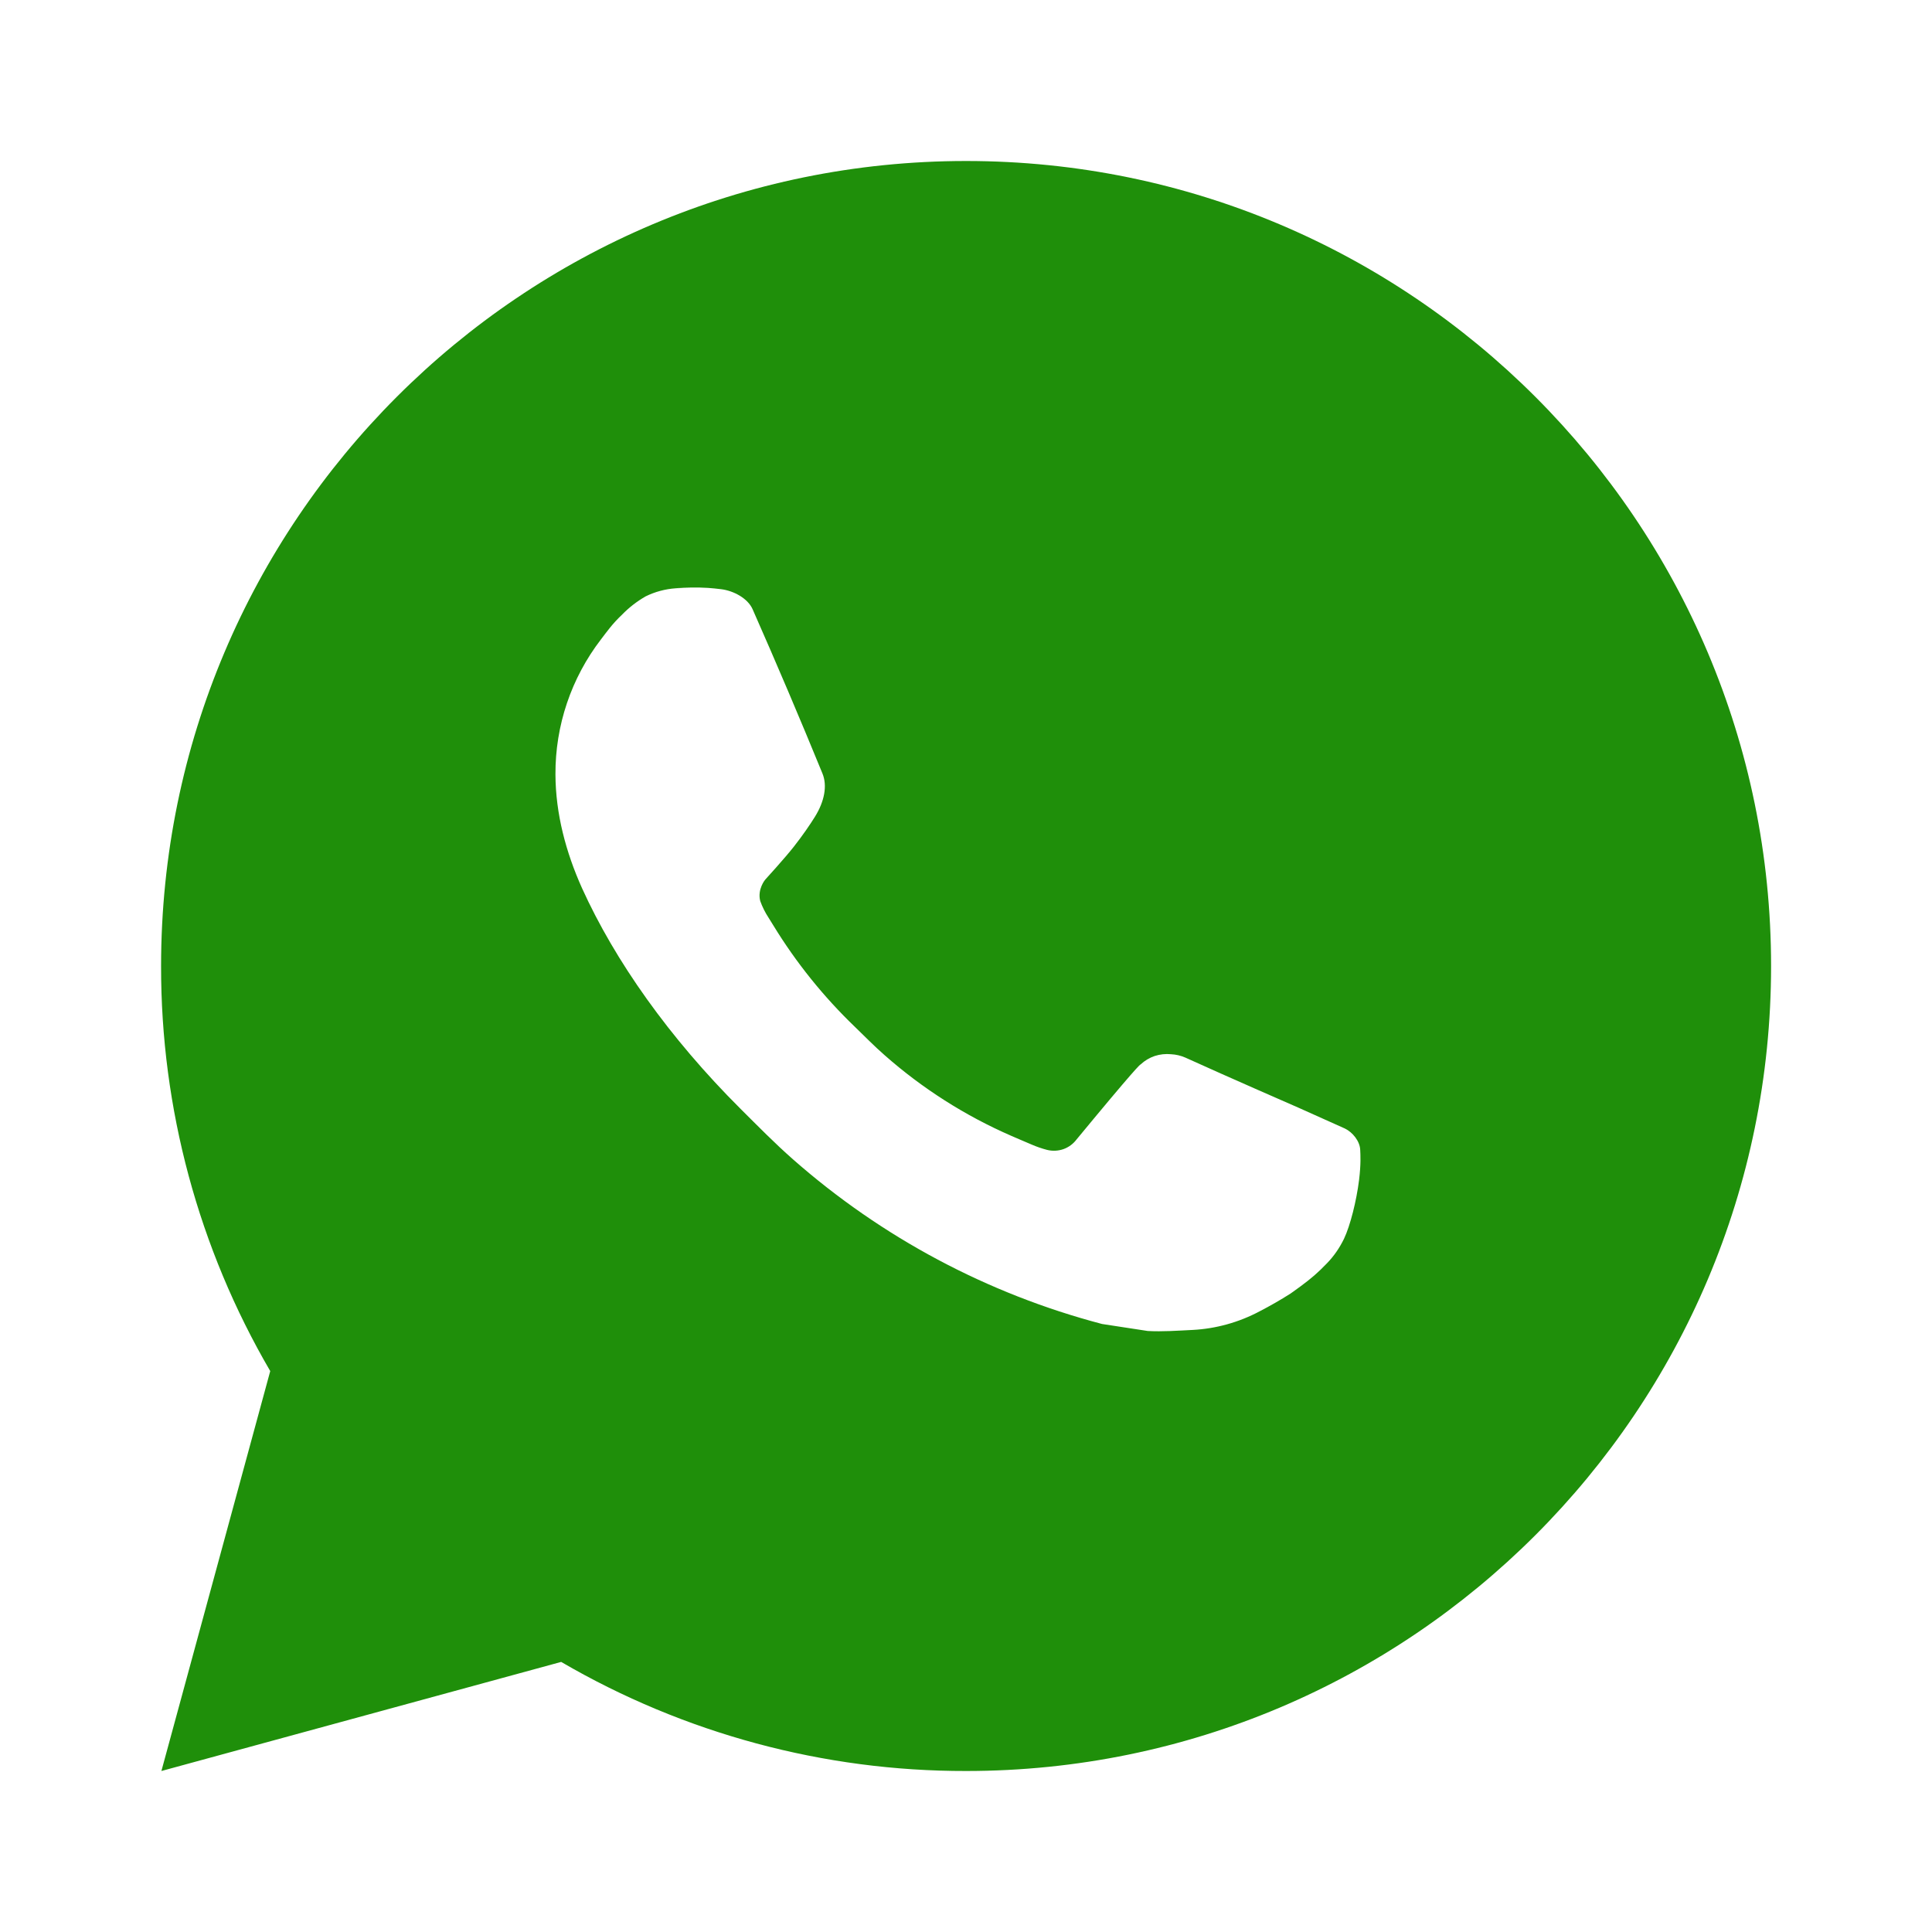
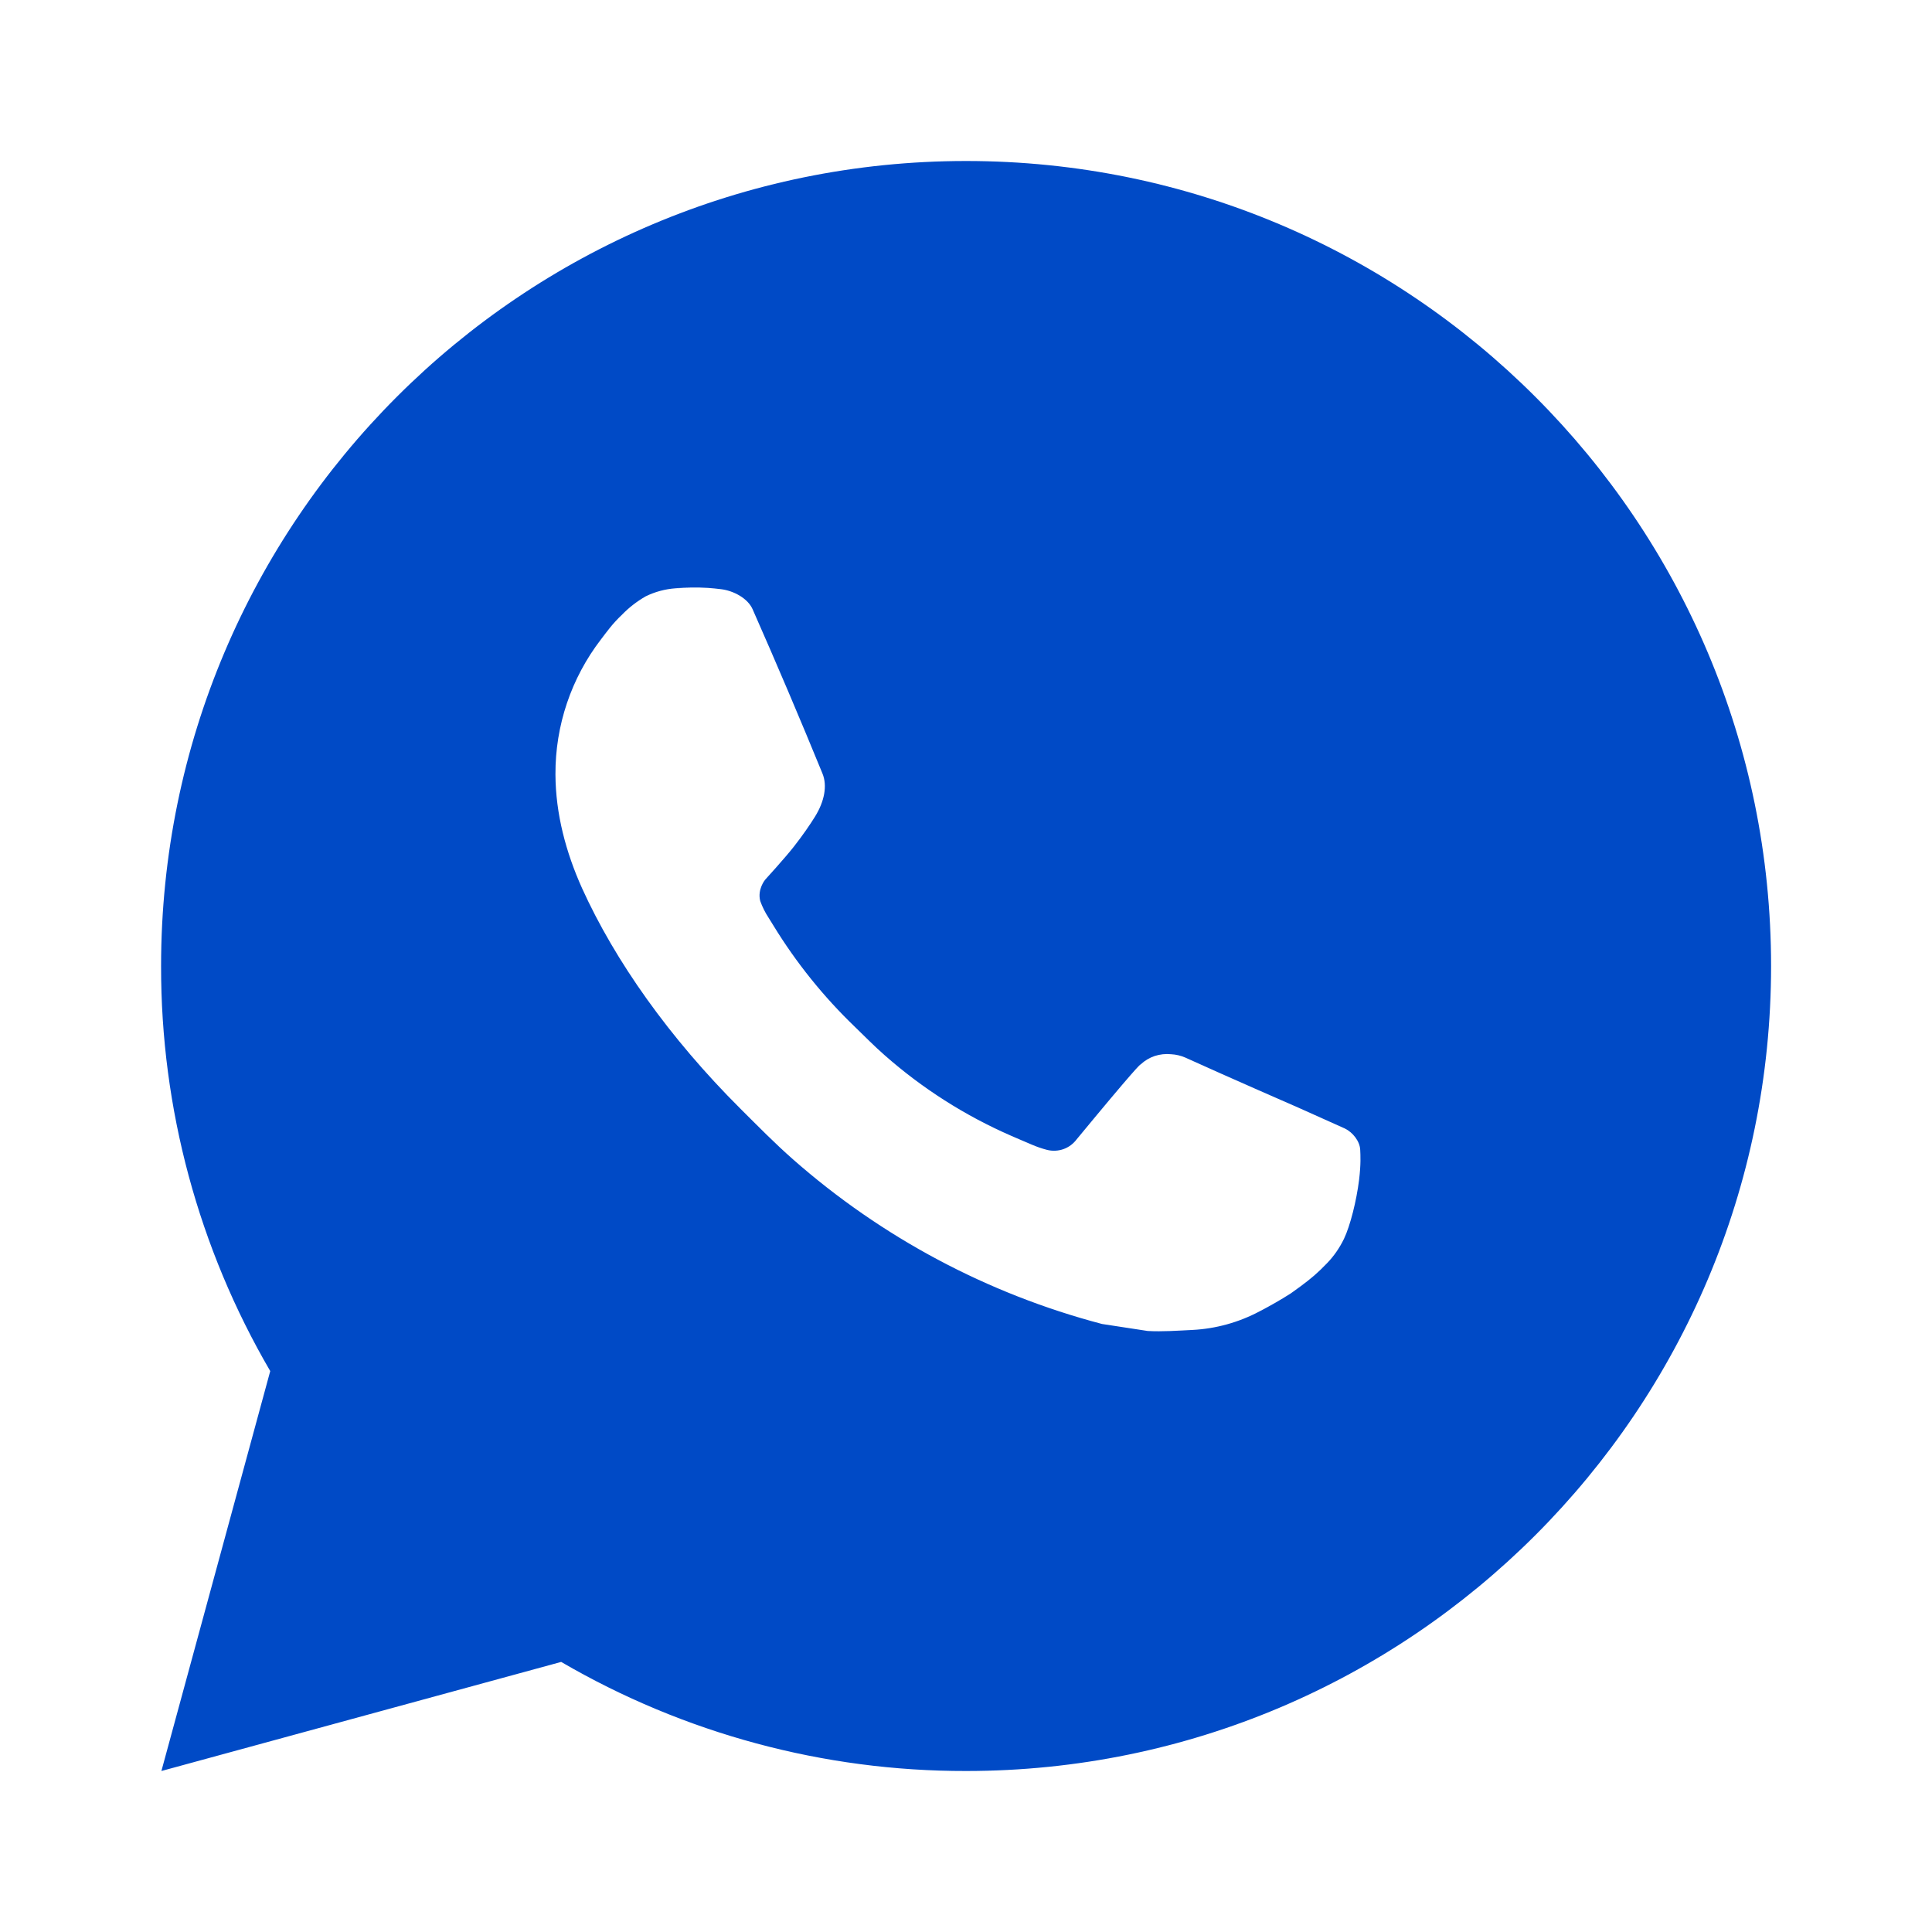
<svg xmlns="http://www.w3.org/2000/svg" width="24" height="24" viewBox="0 0 24 24" fill="none">
-   <path d="M12.001 2C17.524 2 22.001 6.477 22.001 12C22.001 17.523 17.524 22 12.001 22C10.234 22.003 8.498 21.535 6.971 20.645L2.005 22L3.357 17.032C2.466 15.505 1.998 13.768 2.001 12C2.001 6.477 6.478 2 12.001 2ZM8.593 7.3L8.393 7.308C8.264 7.317 8.137 7.351 8.021 7.408C7.913 7.47 7.814 7.546 7.727 7.636C7.607 7.749 7.539 7.847 7.466 7.942C7.096 8.423 6.897 9.013 6.9 9.62C6.902 10.11 7.03 10.587 7.23 11.033C7.639 11.935 8.312 12.89 9.2 13.775C9.414 13.988 9.624 14.202 9.85 14.401C10.953 15.372 12.268 16.073 13.69 16.447L14.258 16.534C14.443 16.544 14.628 16.53 14.814 16.521C15.105 16.506 15.389 16.427 15.647 16.29C15.778 16.222 15.906 16.149 16.03 16.07C16.03 16.07 16.072 16.041 16.155 15.98C16.29 15.88 16.373 15.809 16.485 15.692C16.569 15.605 16.639 15.505 16.695 15.39C16.773 15.227 16.851 14.916 16.883 14.657C16.907 14.459 16.9 14.351 16.897 14.284C16.893 14.177 16.804 14.066 16.707 14.019L16.125 13.758C16.125 13.758 15.255 13.379 14.723 13.137C14.667 13.113 14.608 13.099 14.547 13.096C14.479 13.089 14.409 13.097 14.344 13.118C14.279 13.14 14.219 13.176 14.169 13.223C14.164 13.221 14.097 13.278 13.374 14.154C13.332 14.21 13.275 14.252 13.21 14.275C13.144 14.298 13.073 14.301 13.006 14.284C12.941 14.267 12.877 14.245 12.815 14.218C12.691 14.166 12.648 14.146 12.563 14.11C11.989 13.86 11.457 13.521 10.988 13.107C10.862 12.997 10.745 12.877 10.625 12.761C10.232 12.384 9.889 11.958 9.605 11.493L9.546 11.398C9.504 11.334 9.47 11.265 9.444 11.193C9.406 11.046 9.505 10.928 9.505 10.928C9.505 10.928 9.748 10.662 9.861 10.518C9.971 10.378 10.064 10.242 10.124 10.145C10.242 9.955 10.279 9.76 10.217 9.609C9.937 8.925 9.648 8.245 9.349 7.568C9.29 7.434 9.115 7.338 8.956 7.319C8.902 7.312 8.848 7.307 8.794 7.303C8.66 7.295 8.525 7.297 8.391 7.307L8.593 7.3Z" fill="#1F8F0A" />
+   <path d="M12.001 2C17.524 2 22.001 6.477 22.001 12C22.001 17.523 17.524 22 12.001 22C10.234 22.003 8.498 21.535 6.971 20.645L2.005 22L3.357 17.032C2.466 15.505 1.998 13.768 2.001 12C2.001 6.477 6.478 2 12.001 2ZM8.593 7.3L8.393 7.308C8.264 7.317 8.137 7.351 8.021 7.408C7.913 7.47 7.814 7.546 7.727 7.636C7.607 7.749 7.539 7.847 7.466 7.942C7.096 8.423 6.897 9.013 6.9 9.62C6.902 10.11 7.03 10.587 7.23 11.033C7.639 11.935 8.312 12.89 9.2 13.775C9.414 13.988 9.624 14.202 9.85 14.401C10.953 15.372 12.268 16.073 13.69 16.447L14.258 16.534C14.443 16.544 14.628 16.53 14.814 16.521C15.105 16.506 15.389 16.427 15.647 16.29C15.778 16.222 15.906 16.149 16.03 16.07C16.03 16.07 16.072 16.041 16.155 15.98C16.29 15.88 16.373 15.809 16.485 15.692C16.569 15.605 16.639 15.505 16.695 15.39C16.773 15.227 16.851 14.916 16.883 14.657C16.907 14.459 16.9 14.351 16.897 14.284C16.893 14.177 16.804 14.066 16.707 14.019L16.125 13.758C16.125 13.758 15.255 13.379 14.723 13.137C14.667 13.113 14.608 13.099 14.547 13.096C14.479 13.089 14.409 13.097 14.344 13.118C14.279 13.14 14.219 13.176 14.169 13.223C14.164 13.221 14.097 13.278 13.374 14.154C13.332 14.21 13.275 14.252 13.21 14.275C13.144 14.298 13.073 14.301 13.006 14.284C12.941 14.267 12.877 14.245 12.815 14.218C12.691 14.166 12.648 14.146 12.563 14.11C11.989 13.86 11.457 13.521 10.988 13.107C10.862 12.997 10.745 12.877 10.625 12.761C10.232 12.384 9.889 11.958 9.605 11.493L9.546 11.398C9.504 11.334 9.47 11.265 9.444 11.193C9.406 11.046 9.505 10.928 9.505 10.928C9.505 10.928 9.748 10.662 9.861 10.518C9.971 10.378 10.064 10.242 10.124 10.145C10.242 9.955 10.279 9.76 10.217 9.609C9.937 8.925 9.648 8.245 9.349 7.568C9.29 7.434 9.115 7.338 8.956 7.319C8.902 7.312 8.848 7.307 8.794 7.303C8.66 7.295 8.525 7.297 8.391 7.307L8.593 7.3Z" fill="#004ac6" />
</svg>
